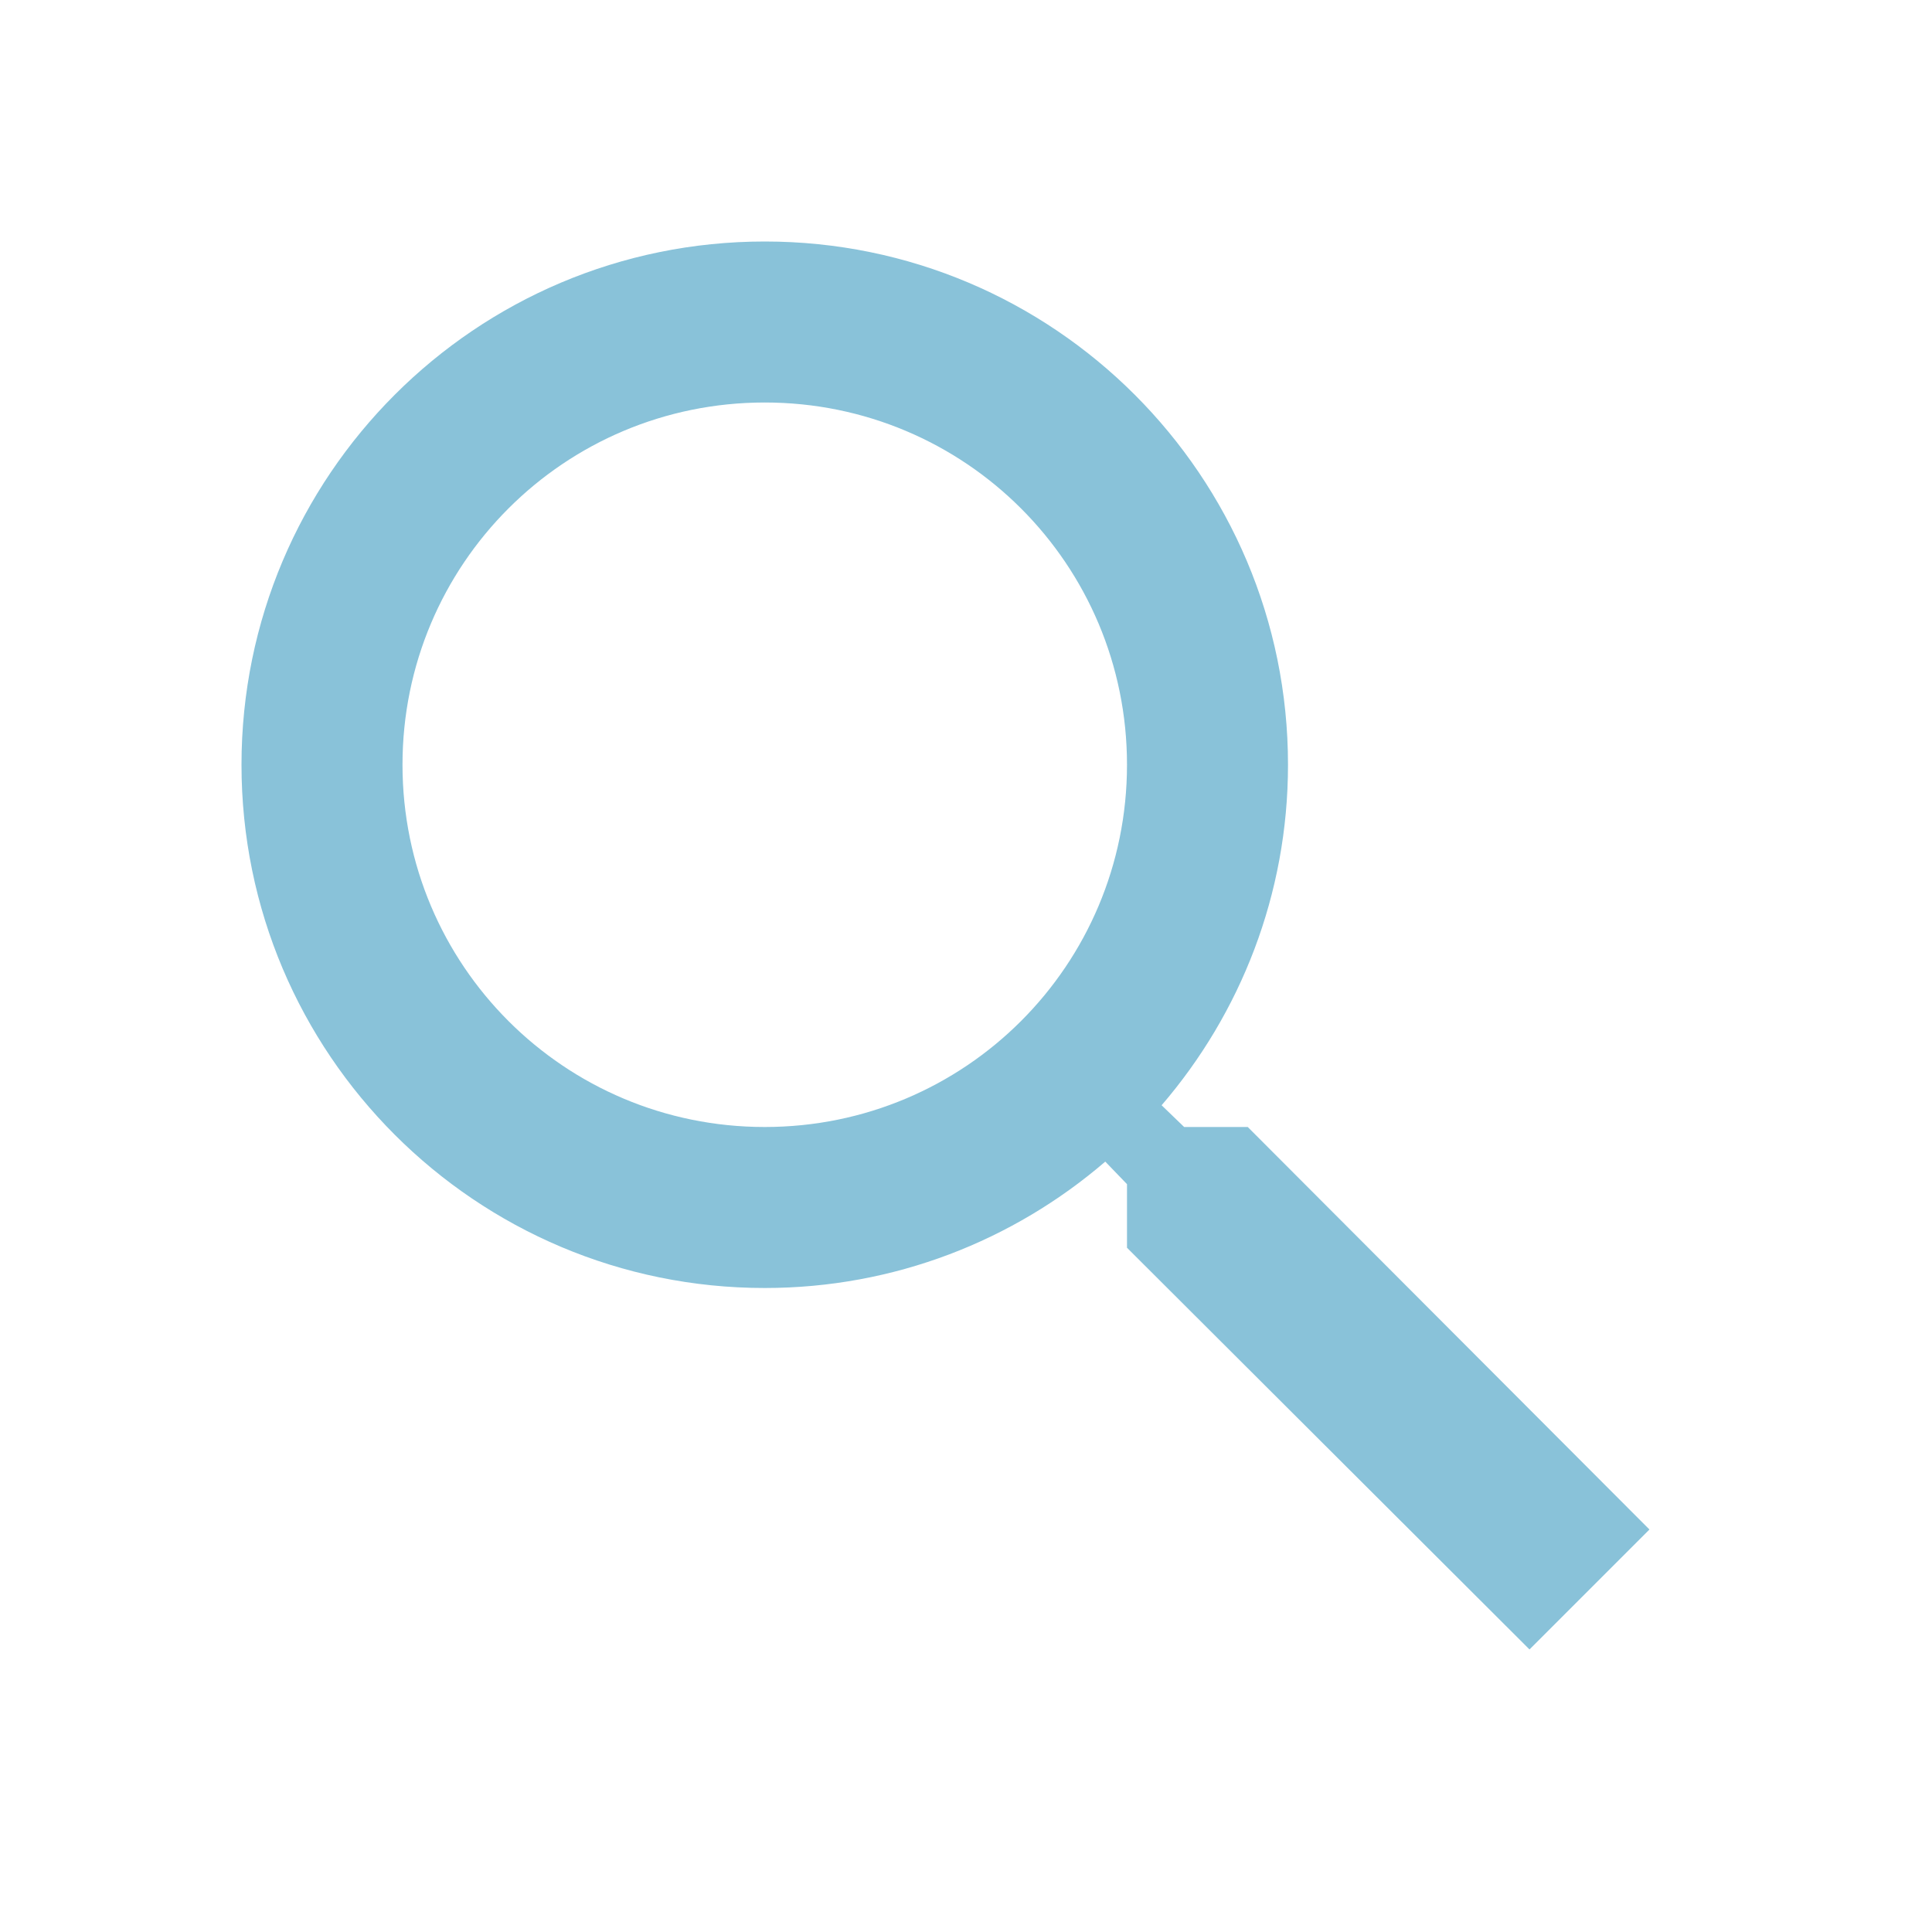
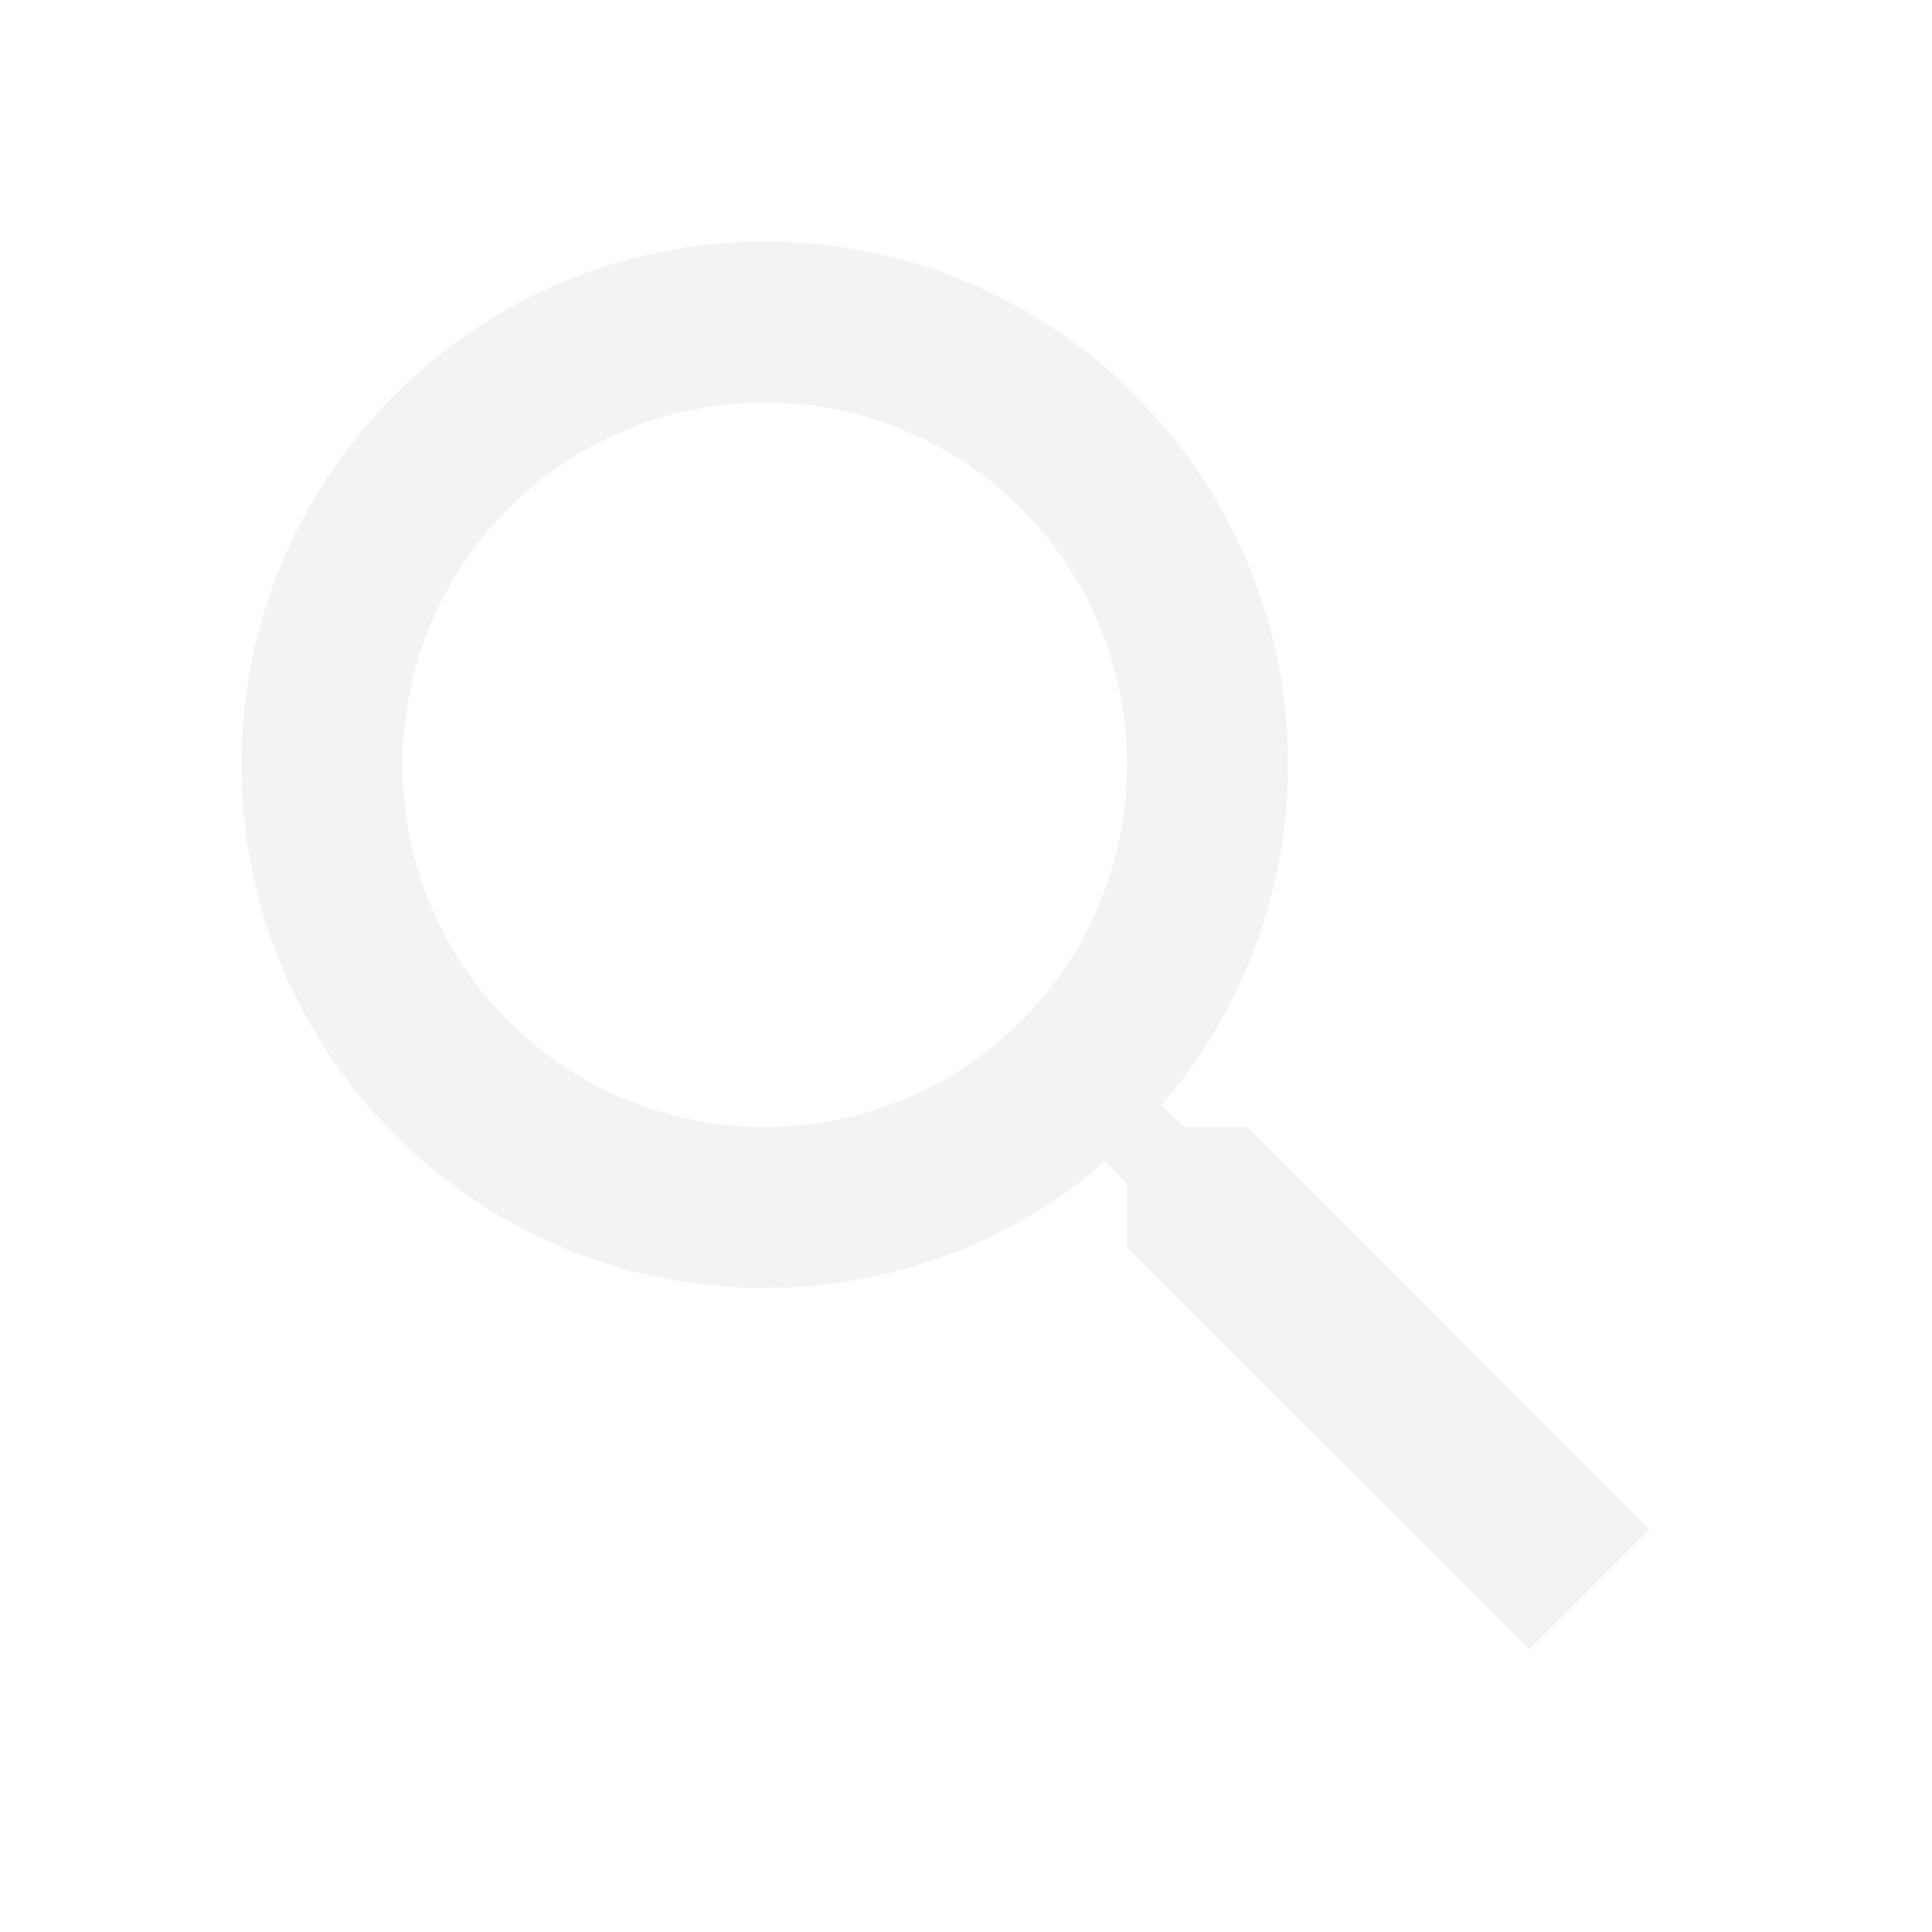
- <svg xmlns="http://www.w3.org/2000/svg" height="24px" viewBox="0 0 24 24" width="24px" fill="#89c2d9">
+ <svg xmlns="http://www.w3.org/2000/svg" height="24px" viewBox="0 0 24 24" width="24px" fill="#F4F3F3">
  <path d="M0 0h24v24H0V0z" fill="none" />
  <path d="M15.5 14h-.79l-.28-.27C15.41 12.59 16 11.11 16 9.5 16 5.91 13.09 3 9.5 3S3 5.91 3 9.5 5.91 16 9.5 16c1.61 0 3.09-.59 4.23-1.57l.27.28v.79l5 4.99L20.49 19l-4.99-5zm-6 0C7.01 14 5 11.99 5 9.5S7.01 5 9.5 5 14 7.01 14 9.5 11.99 14 9.5 14z" />
</svg>
